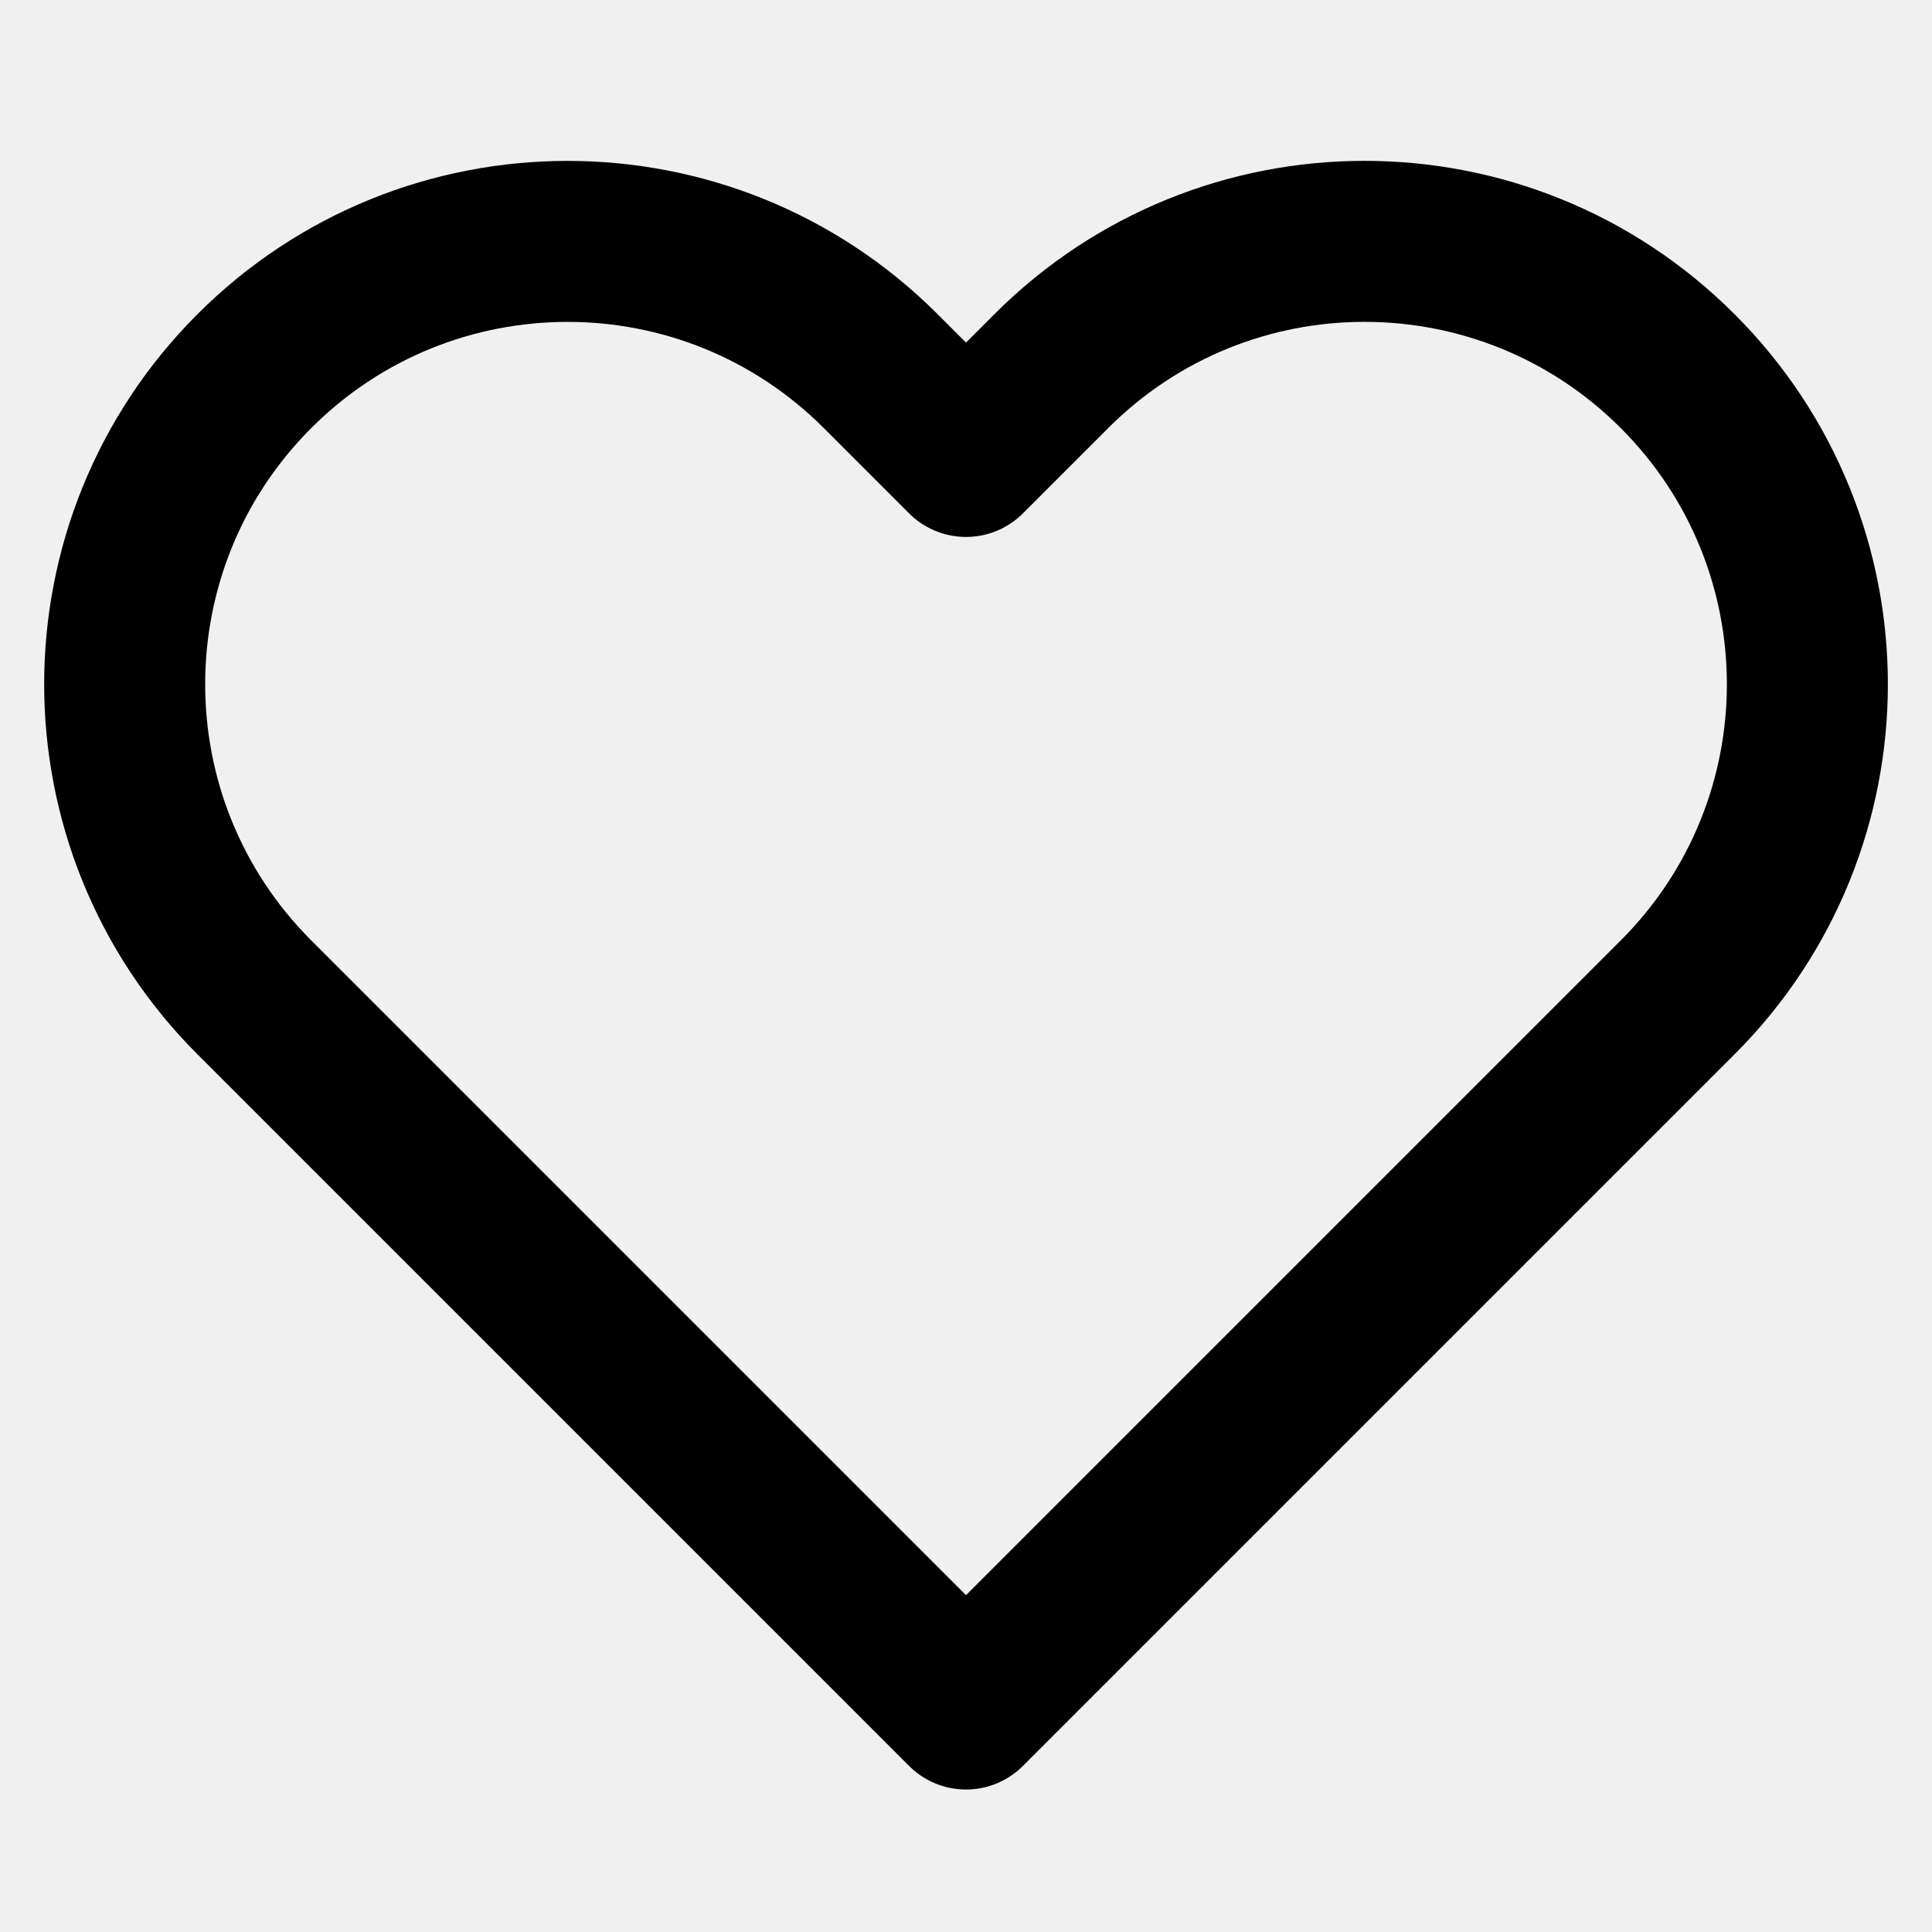
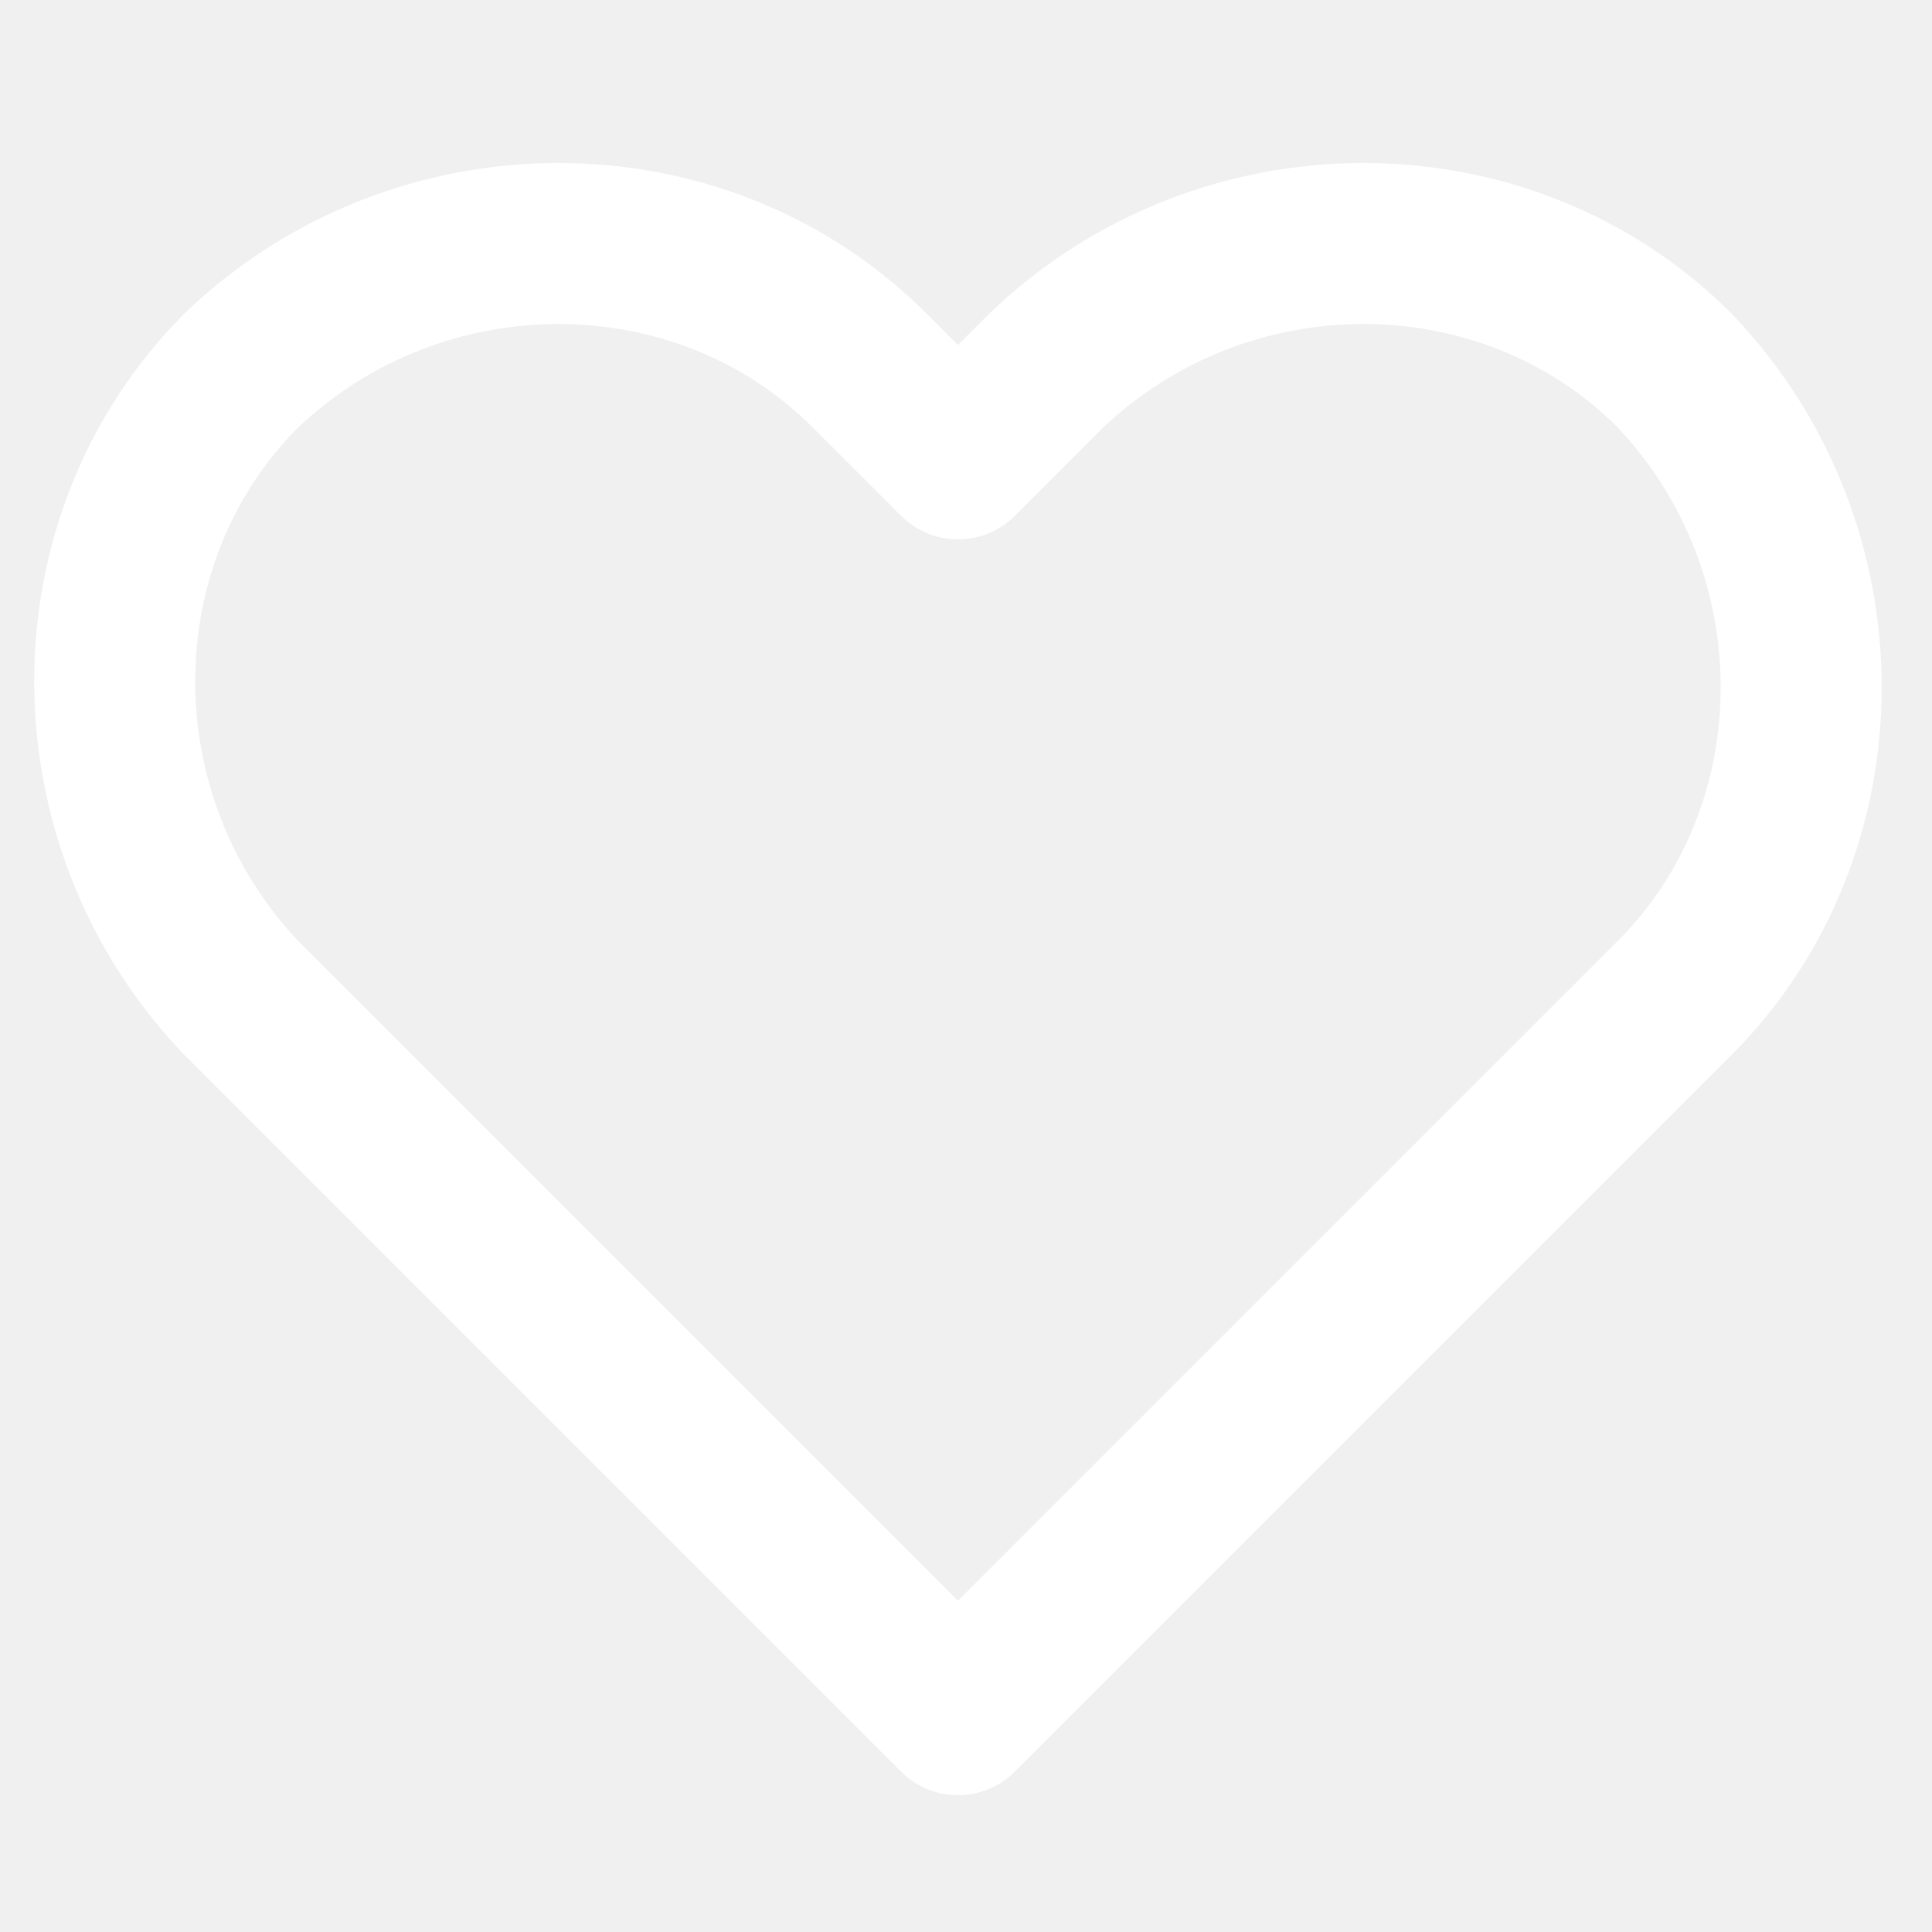
- <svg xmlns="http://www.w3.org/2000/svg" width="24" height="24" viewBox="0 0 24 24" fill="none" stroke="currentColor" stroke-width="2" stroke-linecap="round" stroke-linejoin="round" class="feather feather-heart">
-   <path d="M20.84 4.61a5.5 5.5 0 0 0-7.78 0L12 5.67l-1.06-1.06a5.5 5.5 0 0 0-7.78 7.78l1.06 1.06L12 21.23l7.78-7.78 1.06-1.06a5.5 5.5 0 0 0 0-7.78z" />
+ <svg xmlns="http://www.w3.org/2000/svg" id="Ebene_1" version="1.1" viewBox="0 0 24 24">
+   <defs>
+     <style>
+       .st0 {
+         fill: none;
+         stroke: #fff;
+         stroke-linecap: round;
+         stroke-linejoin: round;
+         stroke-width: 2px;
+       }
+     </style>
+   </defs>
+   <path class="st0" d="M20.8,4.6c-2.1-2.1-5.6-2.1-7.8,0,0,0,0,0,0,0l-1.1,1.1-1.1-1.1c-2.1-2.1-5.6-2.1-7.8,0-2.1,2.1-2.1,5.6,0,7.8l1.1,1.1,7.8,7.8,7.8-7.8,1.1-1.1c2.1-2.1,2.1-5.6,0-7.8,0,0,0,0,0,0Z" />
</svg>
